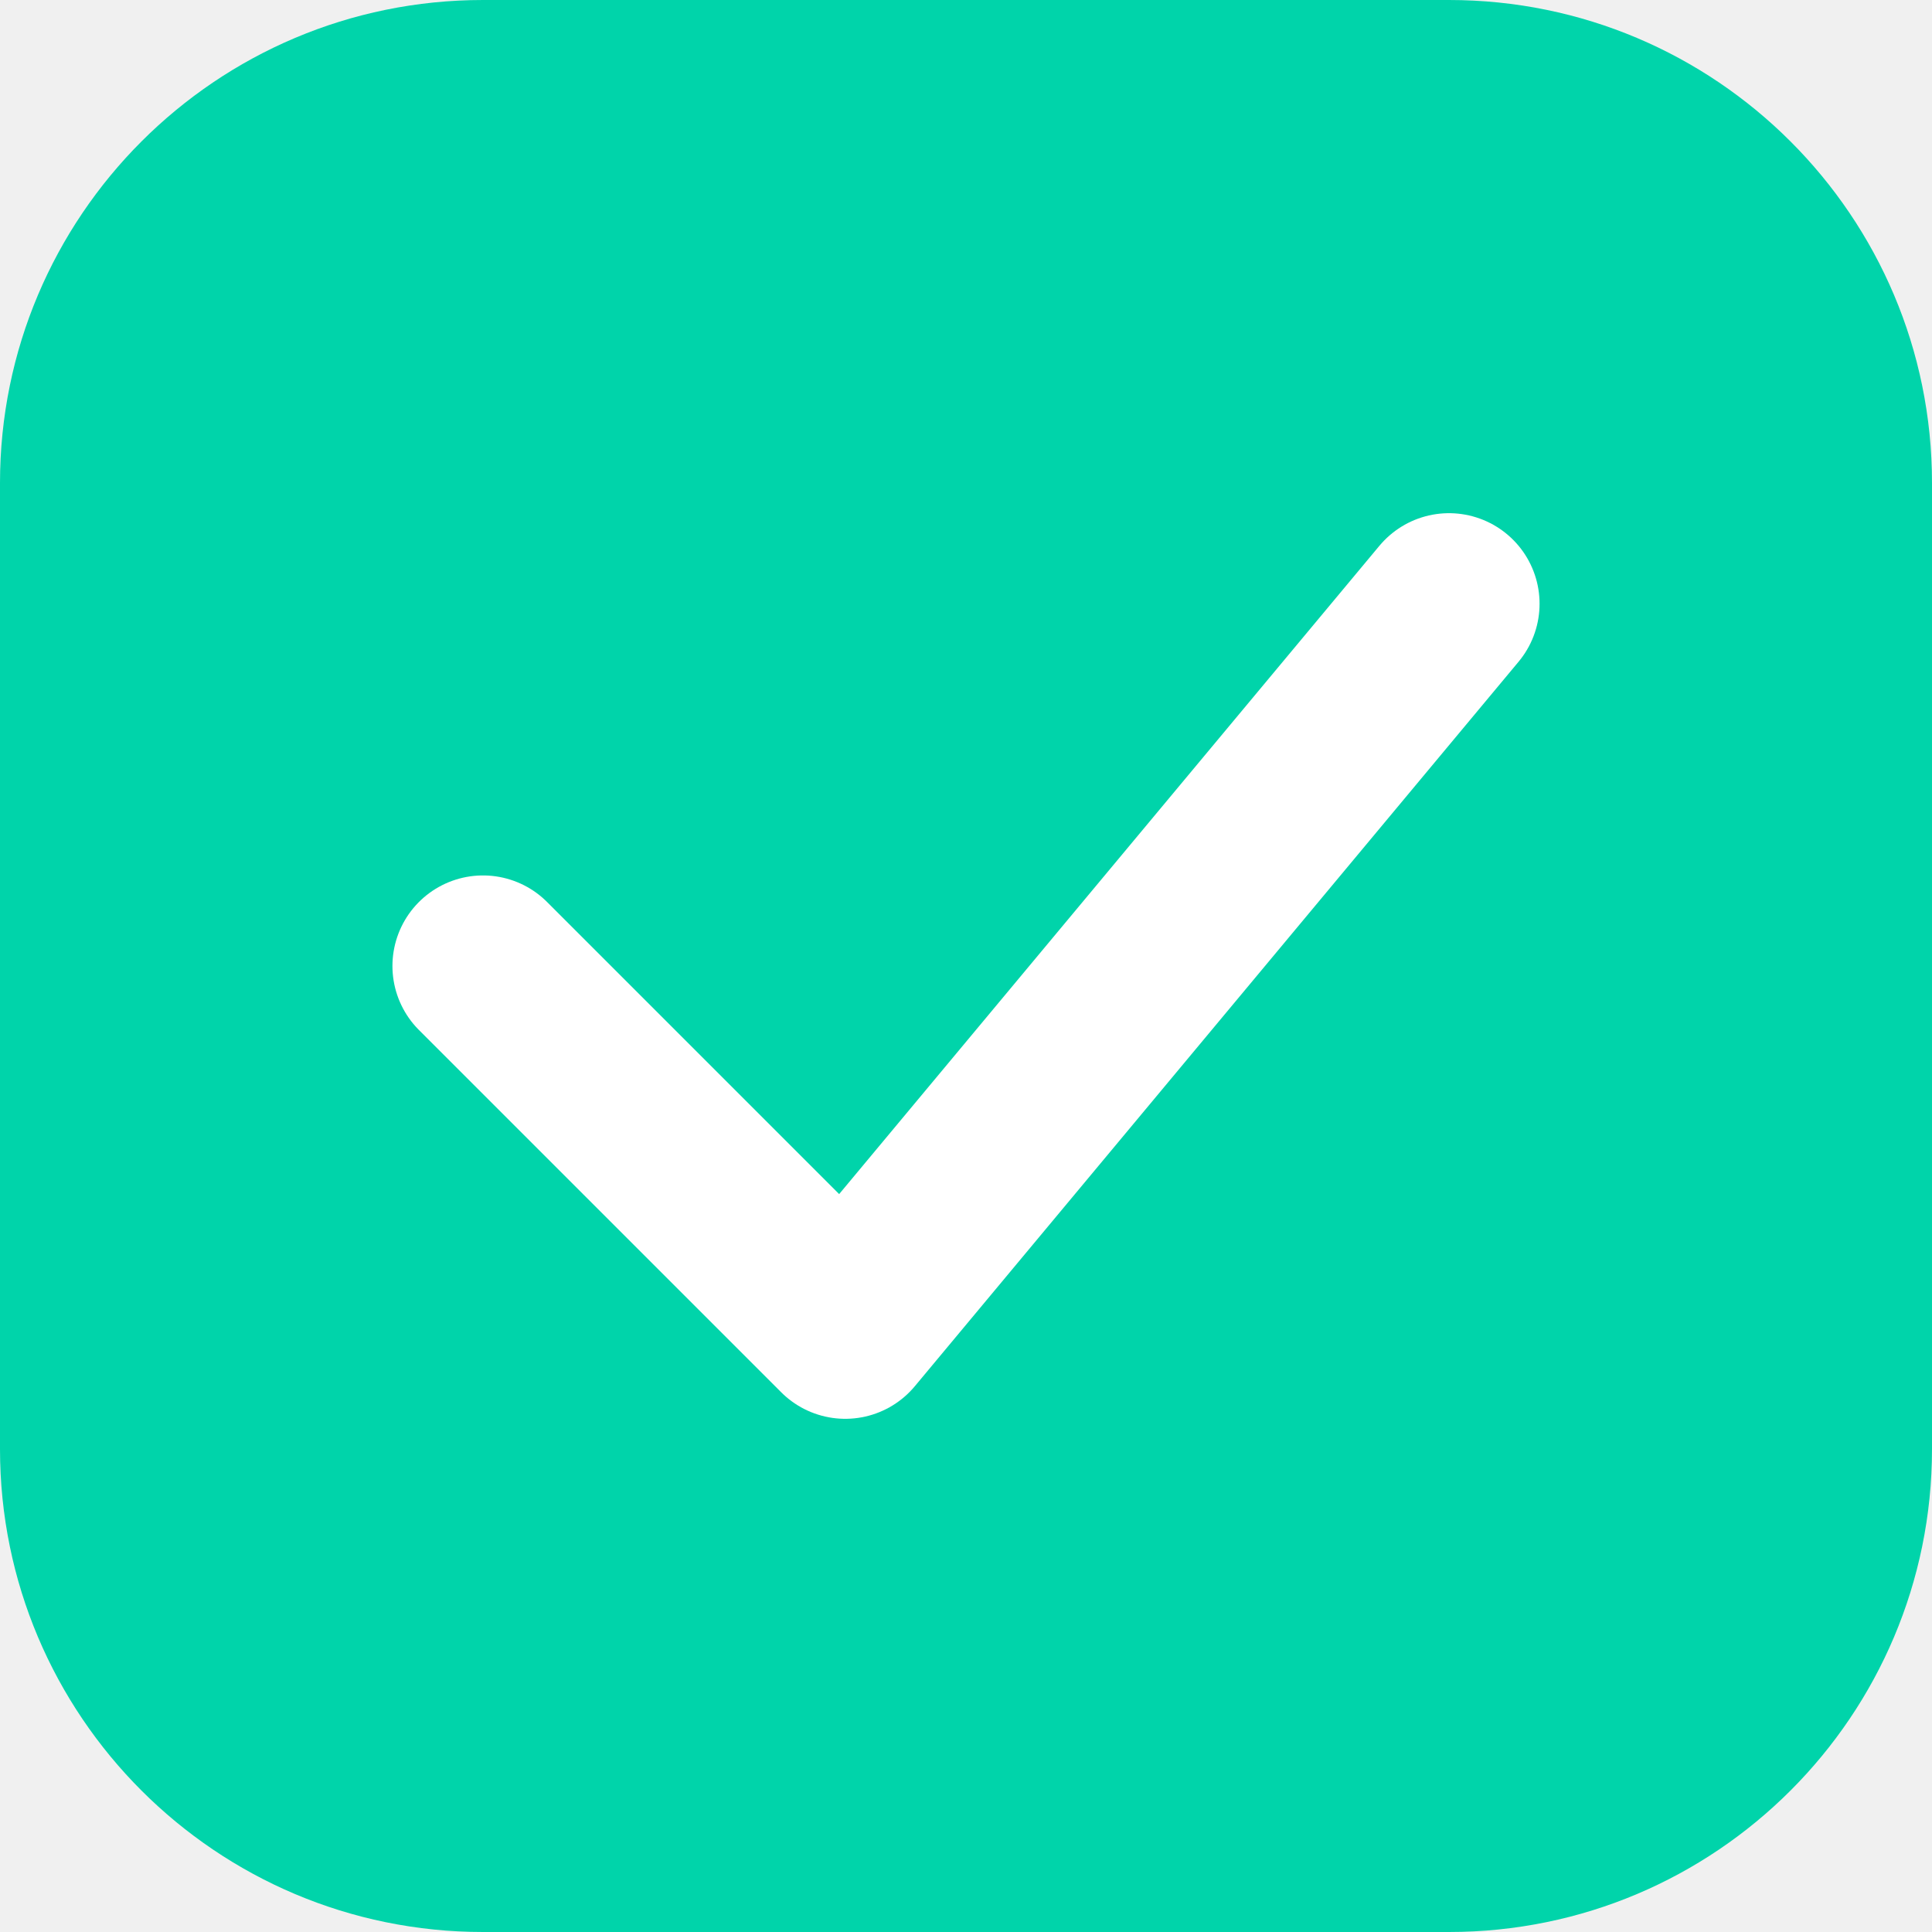
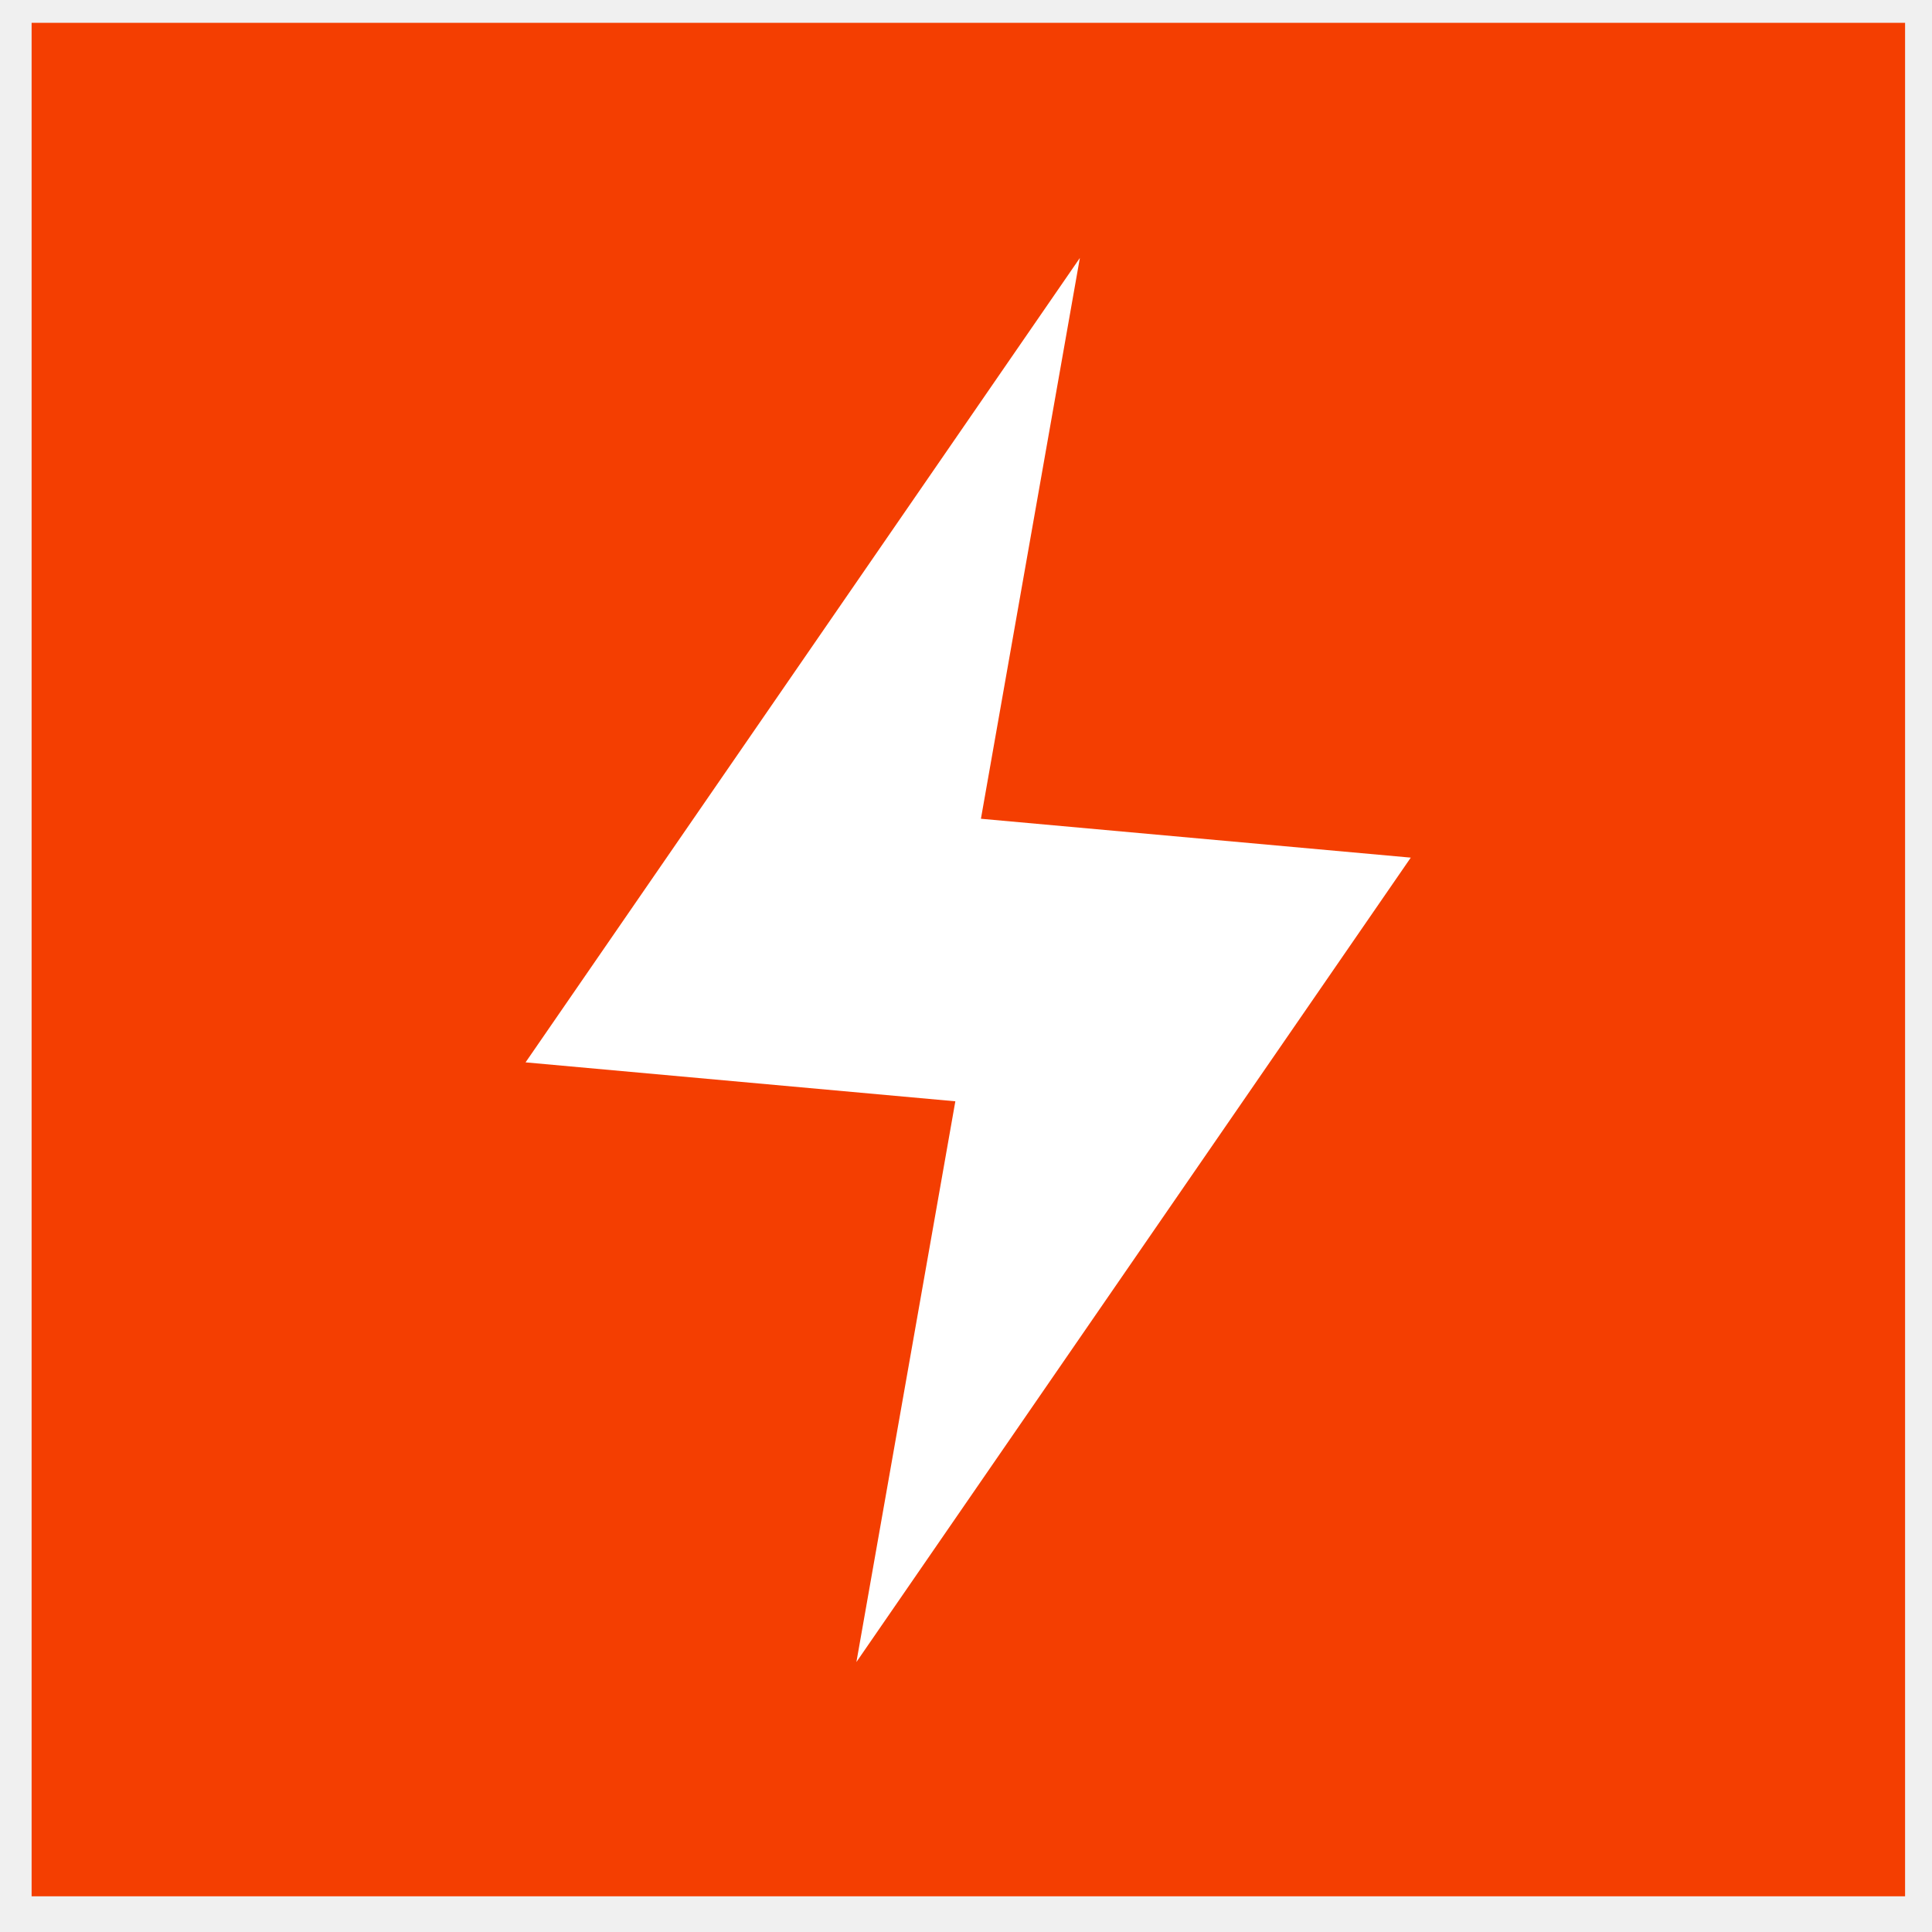
- <svg xmlns="http://www.w3.org/2000/svg" viewBox="0 0 32 32" fill="none">
-   <rect width="32" height="32" rx="8" fill="#00D4AA" />
-   <path d="M8 16L14 22L24 10" stroke="white" stroke-width="3" stroke-linecap="round" stroke-linejoin="round" />
+ <svg xmlns="http://www.w3.org/2000/svg" fill="none" width="33" height="33" viewBox="0 0 33 33">
+   <g clip-path="url(#a)">
+     <path fill="#F43E01" d="M.54.39h32v32h-32z" />
+     <path fill="#fff" d="m18.445 4.406-9.468 13.74 7.341.665-1.69 9.578 9.469-13.74-7.342-.664 1.69-9.579Z" />
+   </g>
+   <defs>
+     <clipPath id="a">
+       <path fill="#fff" d="M.54.39h32v32h-32z" />
+     </clipPath>
+   </defs>
</svg>
